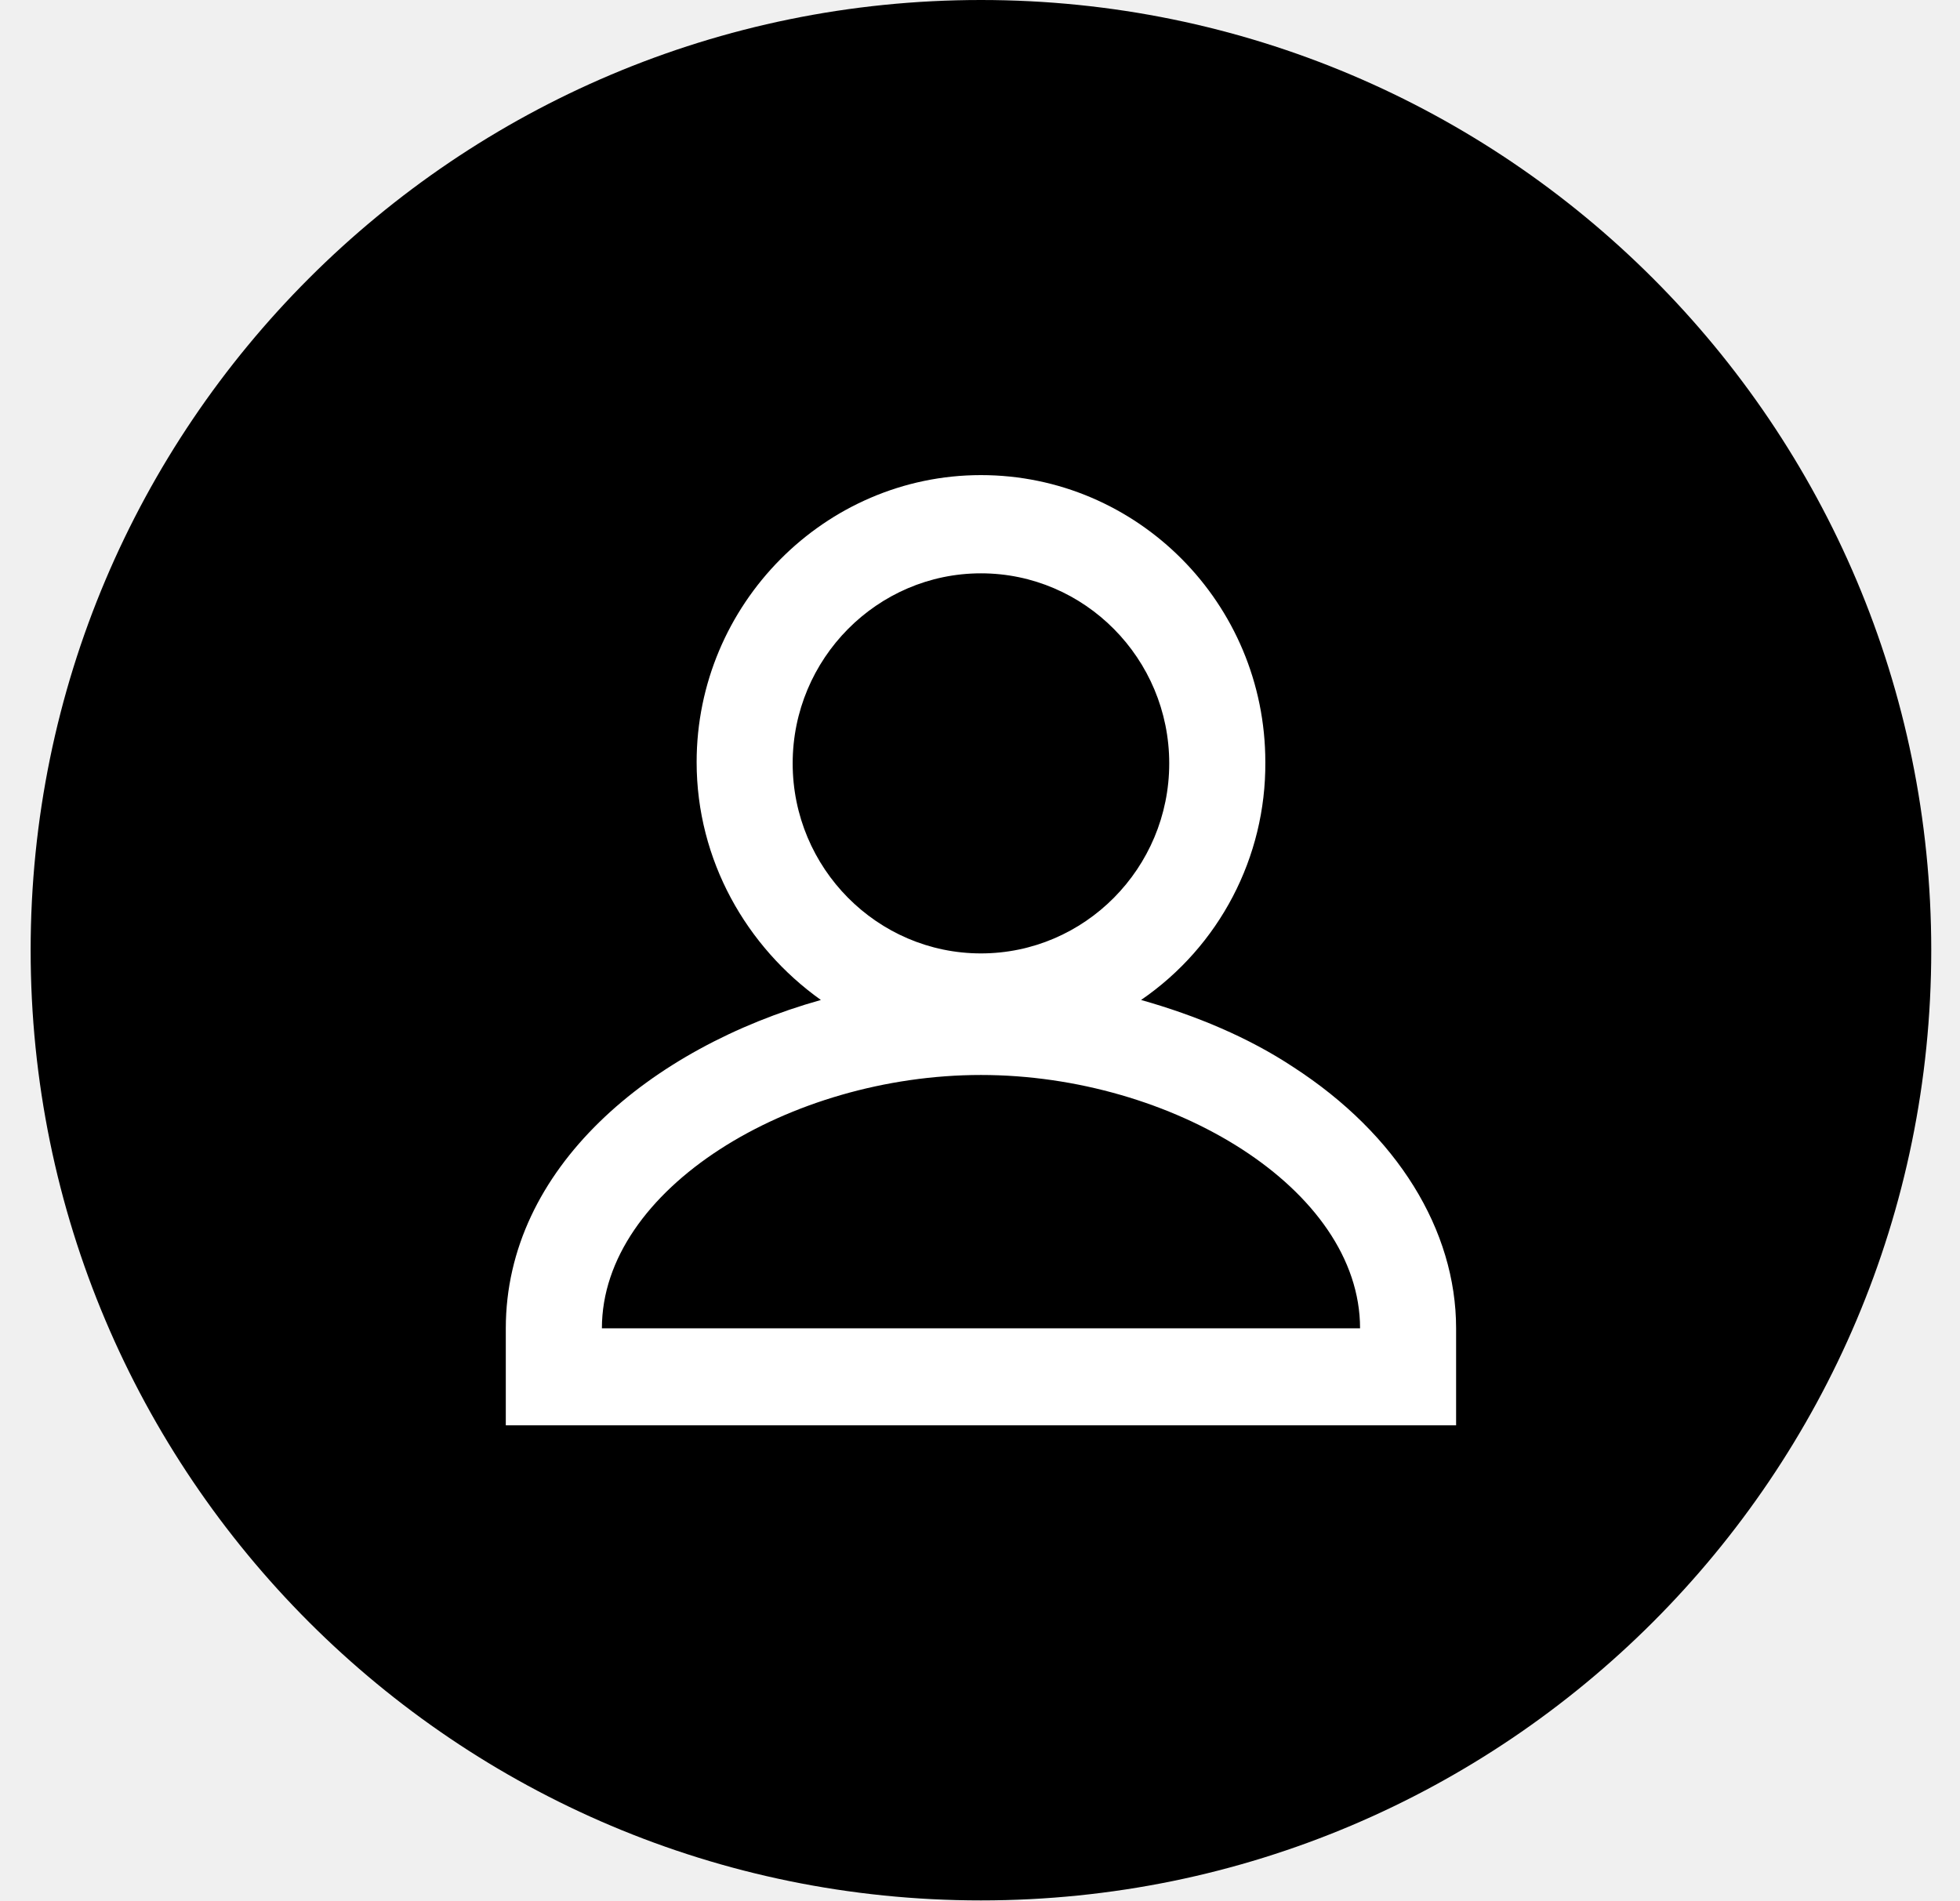
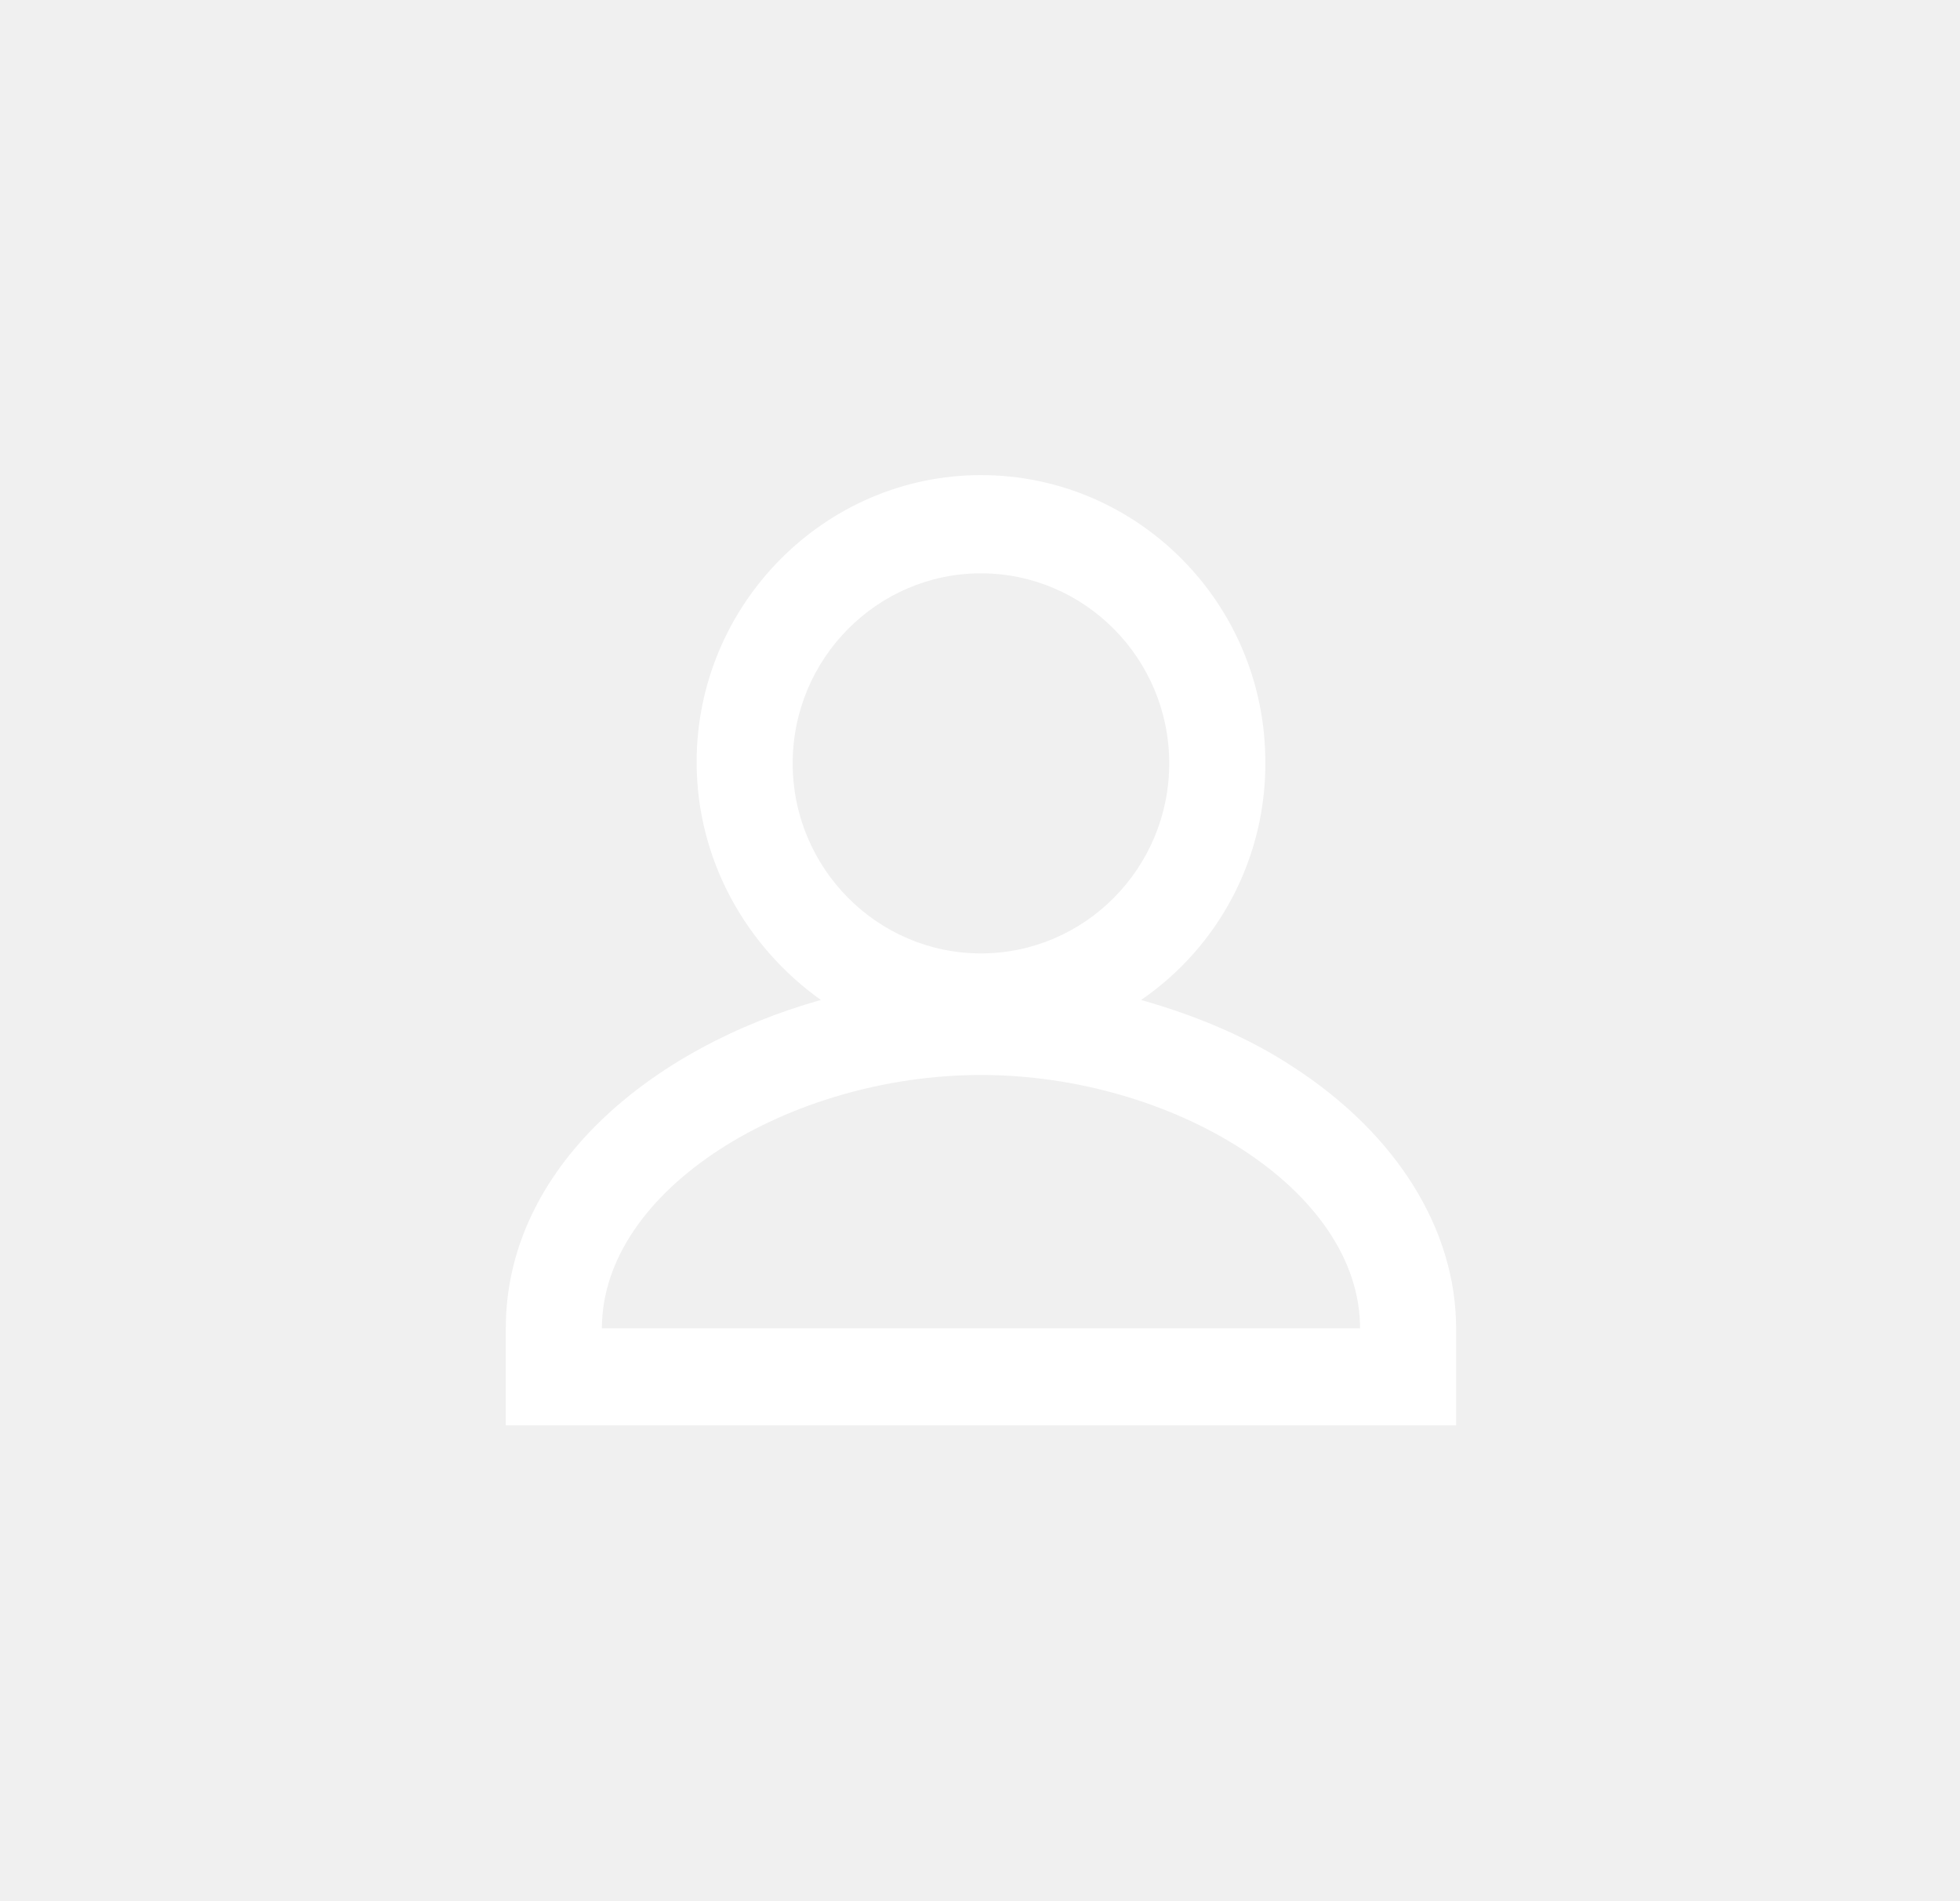
<svg xmlns="http://www.w3.org/2000/svg" width="33" height="32">
  <g fill="none">
-     <circle cx="16.516" cy="16" r="16" fill="#000" />
+     <circle cx="16.516" cy="16" r="16" />
    <path fill="#FFF" d="M21.778 17.97c-.755-.5-1.639-.87-2.566-1.132a4.815 4.815 0 0 0 2.092-4.005c0-2.678-2.157-4.833-4.788-4.833-2.63 0-4.787 2.177-4.787 4.833 0 1.654.841 3.113 2.092 4.005-2.868.806-5.305 2.83-5.305 5.53V24h16v-1.633c0-1.654-.991-3.265-2.738-4.397zm-5.262-8.316c1.747 0 3.17 1.437 3.17 3.2 0 1.764-1.423 3.2-3.17 3.2-1.746 0-3.17-1.436-3.17-3.2 0-1.763 1.424-3.2 3.17-3.2zm-6.382 12.713c0-2.35 3.17-4.266 6.382-4.266 3.213 0 6.383 1.915 6.383 4.266H10.134z" />
  </g>
</svg>
